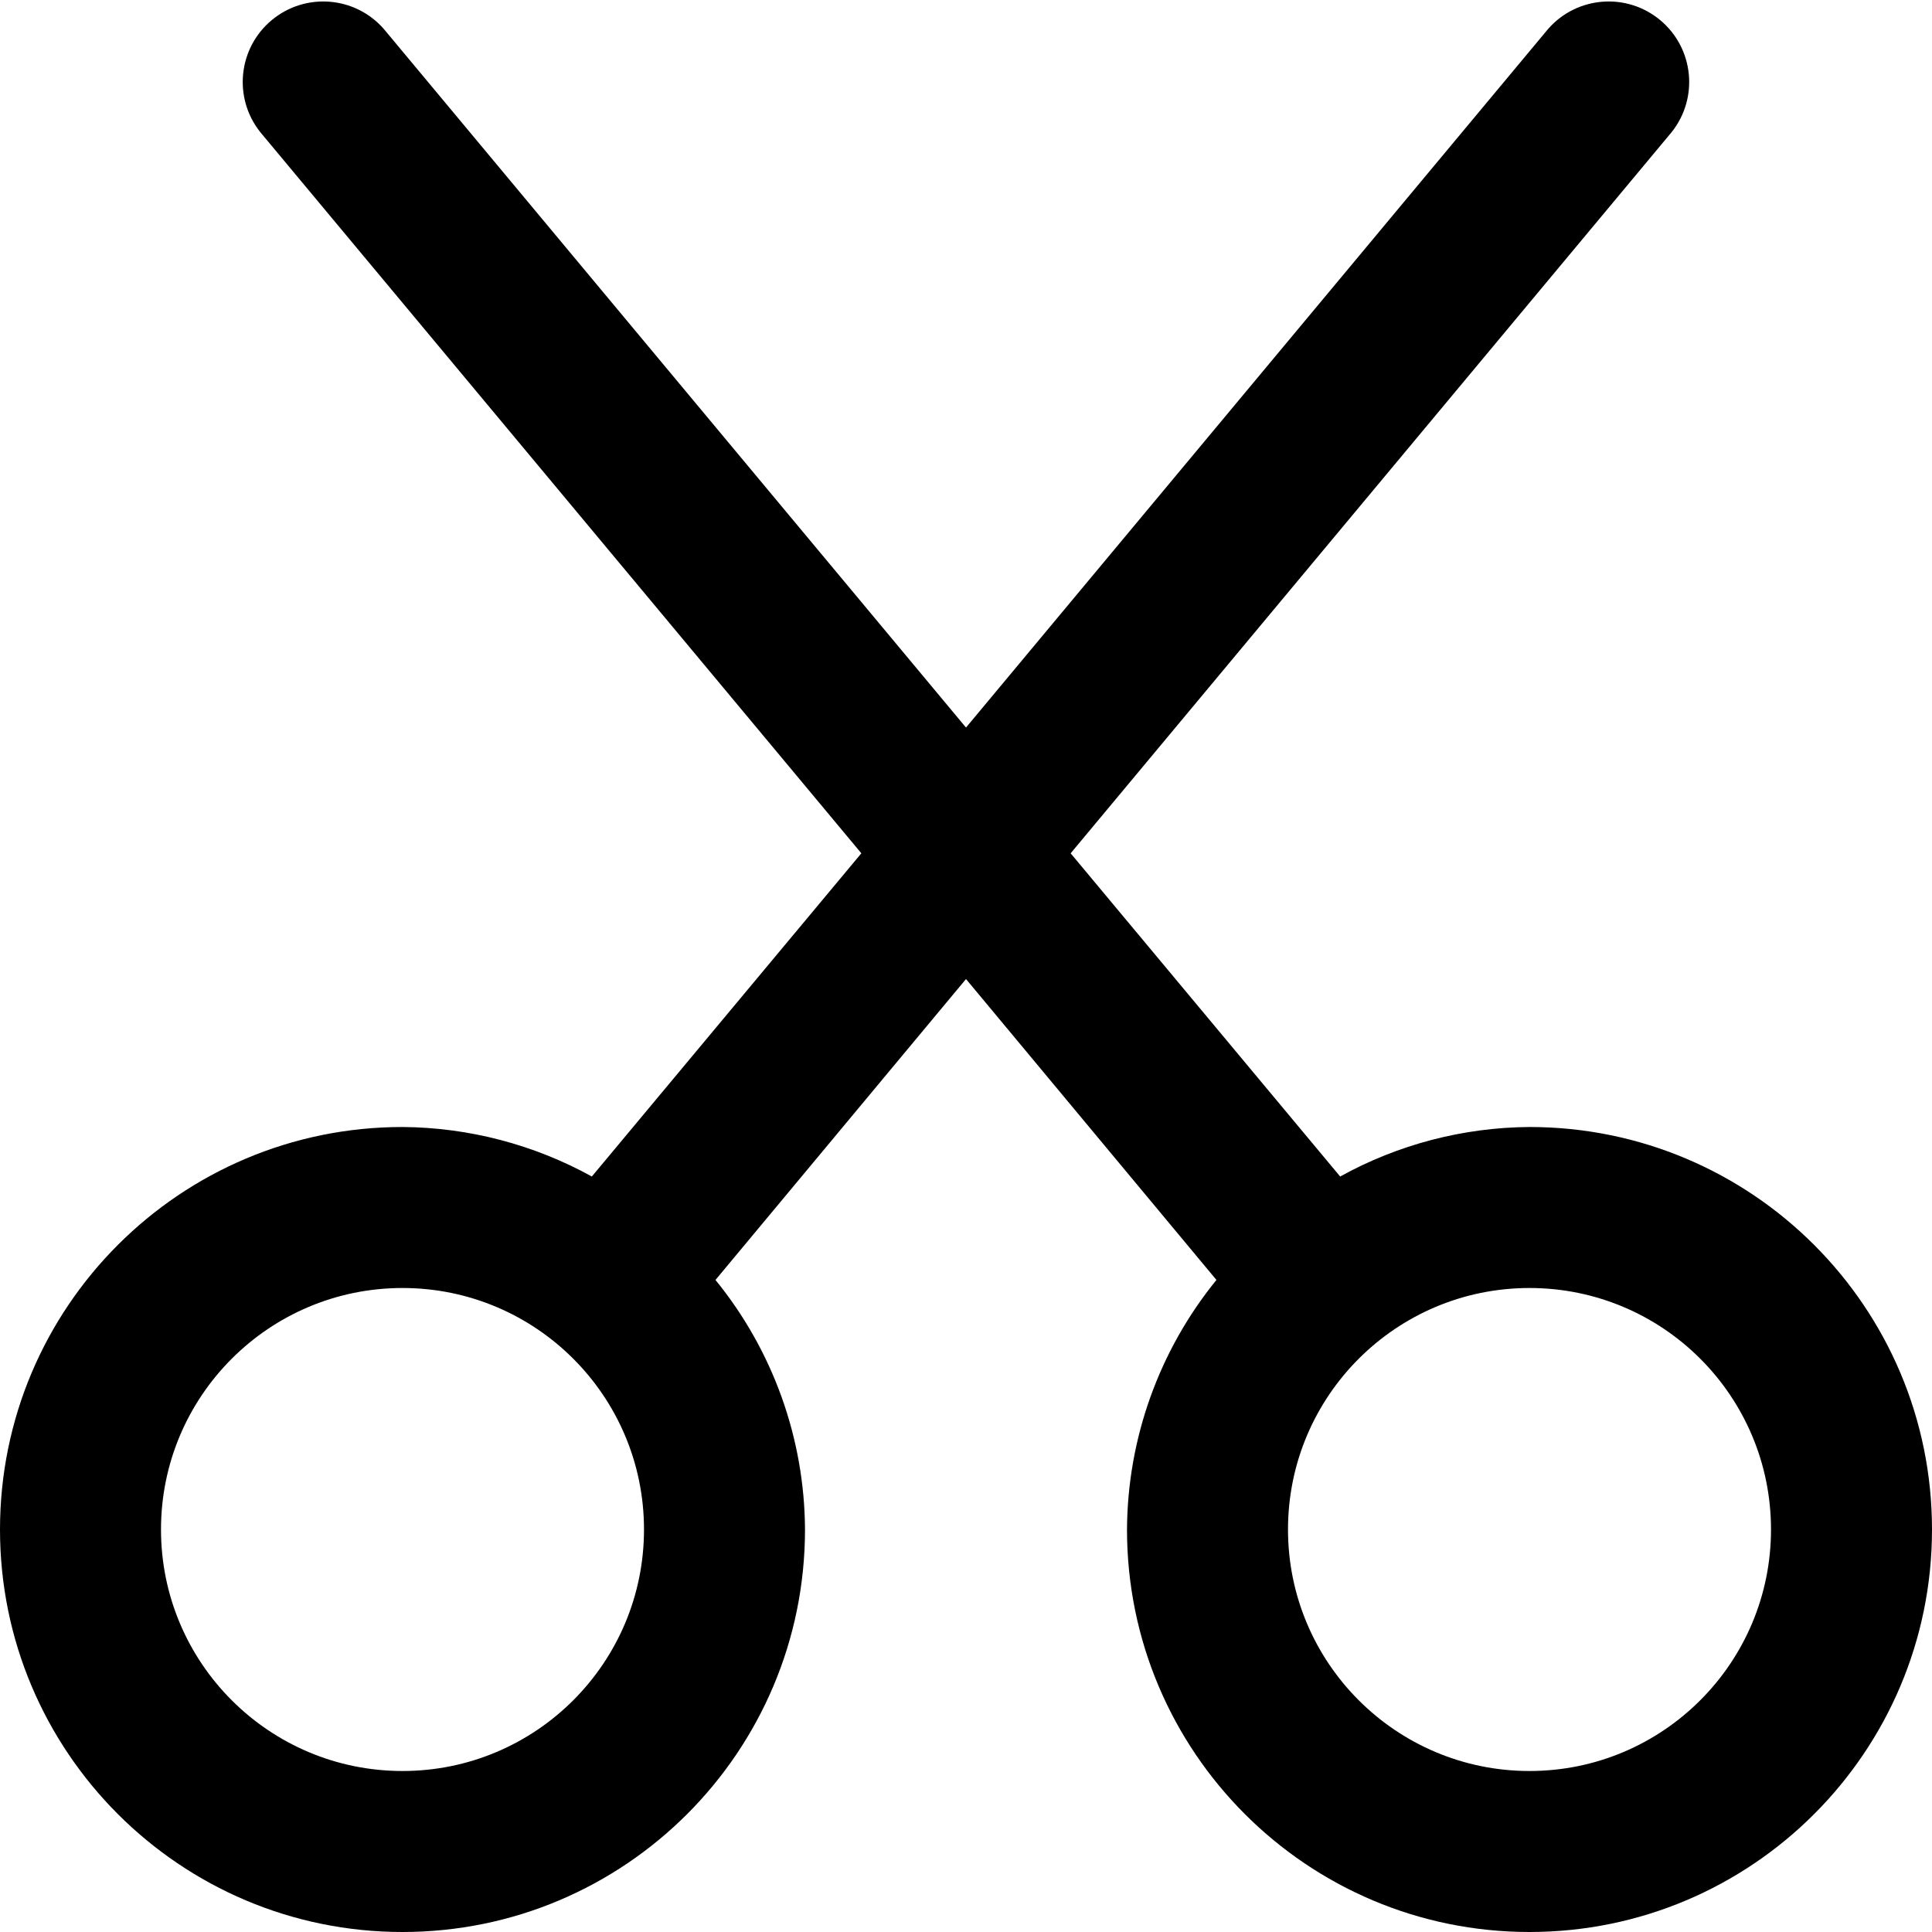
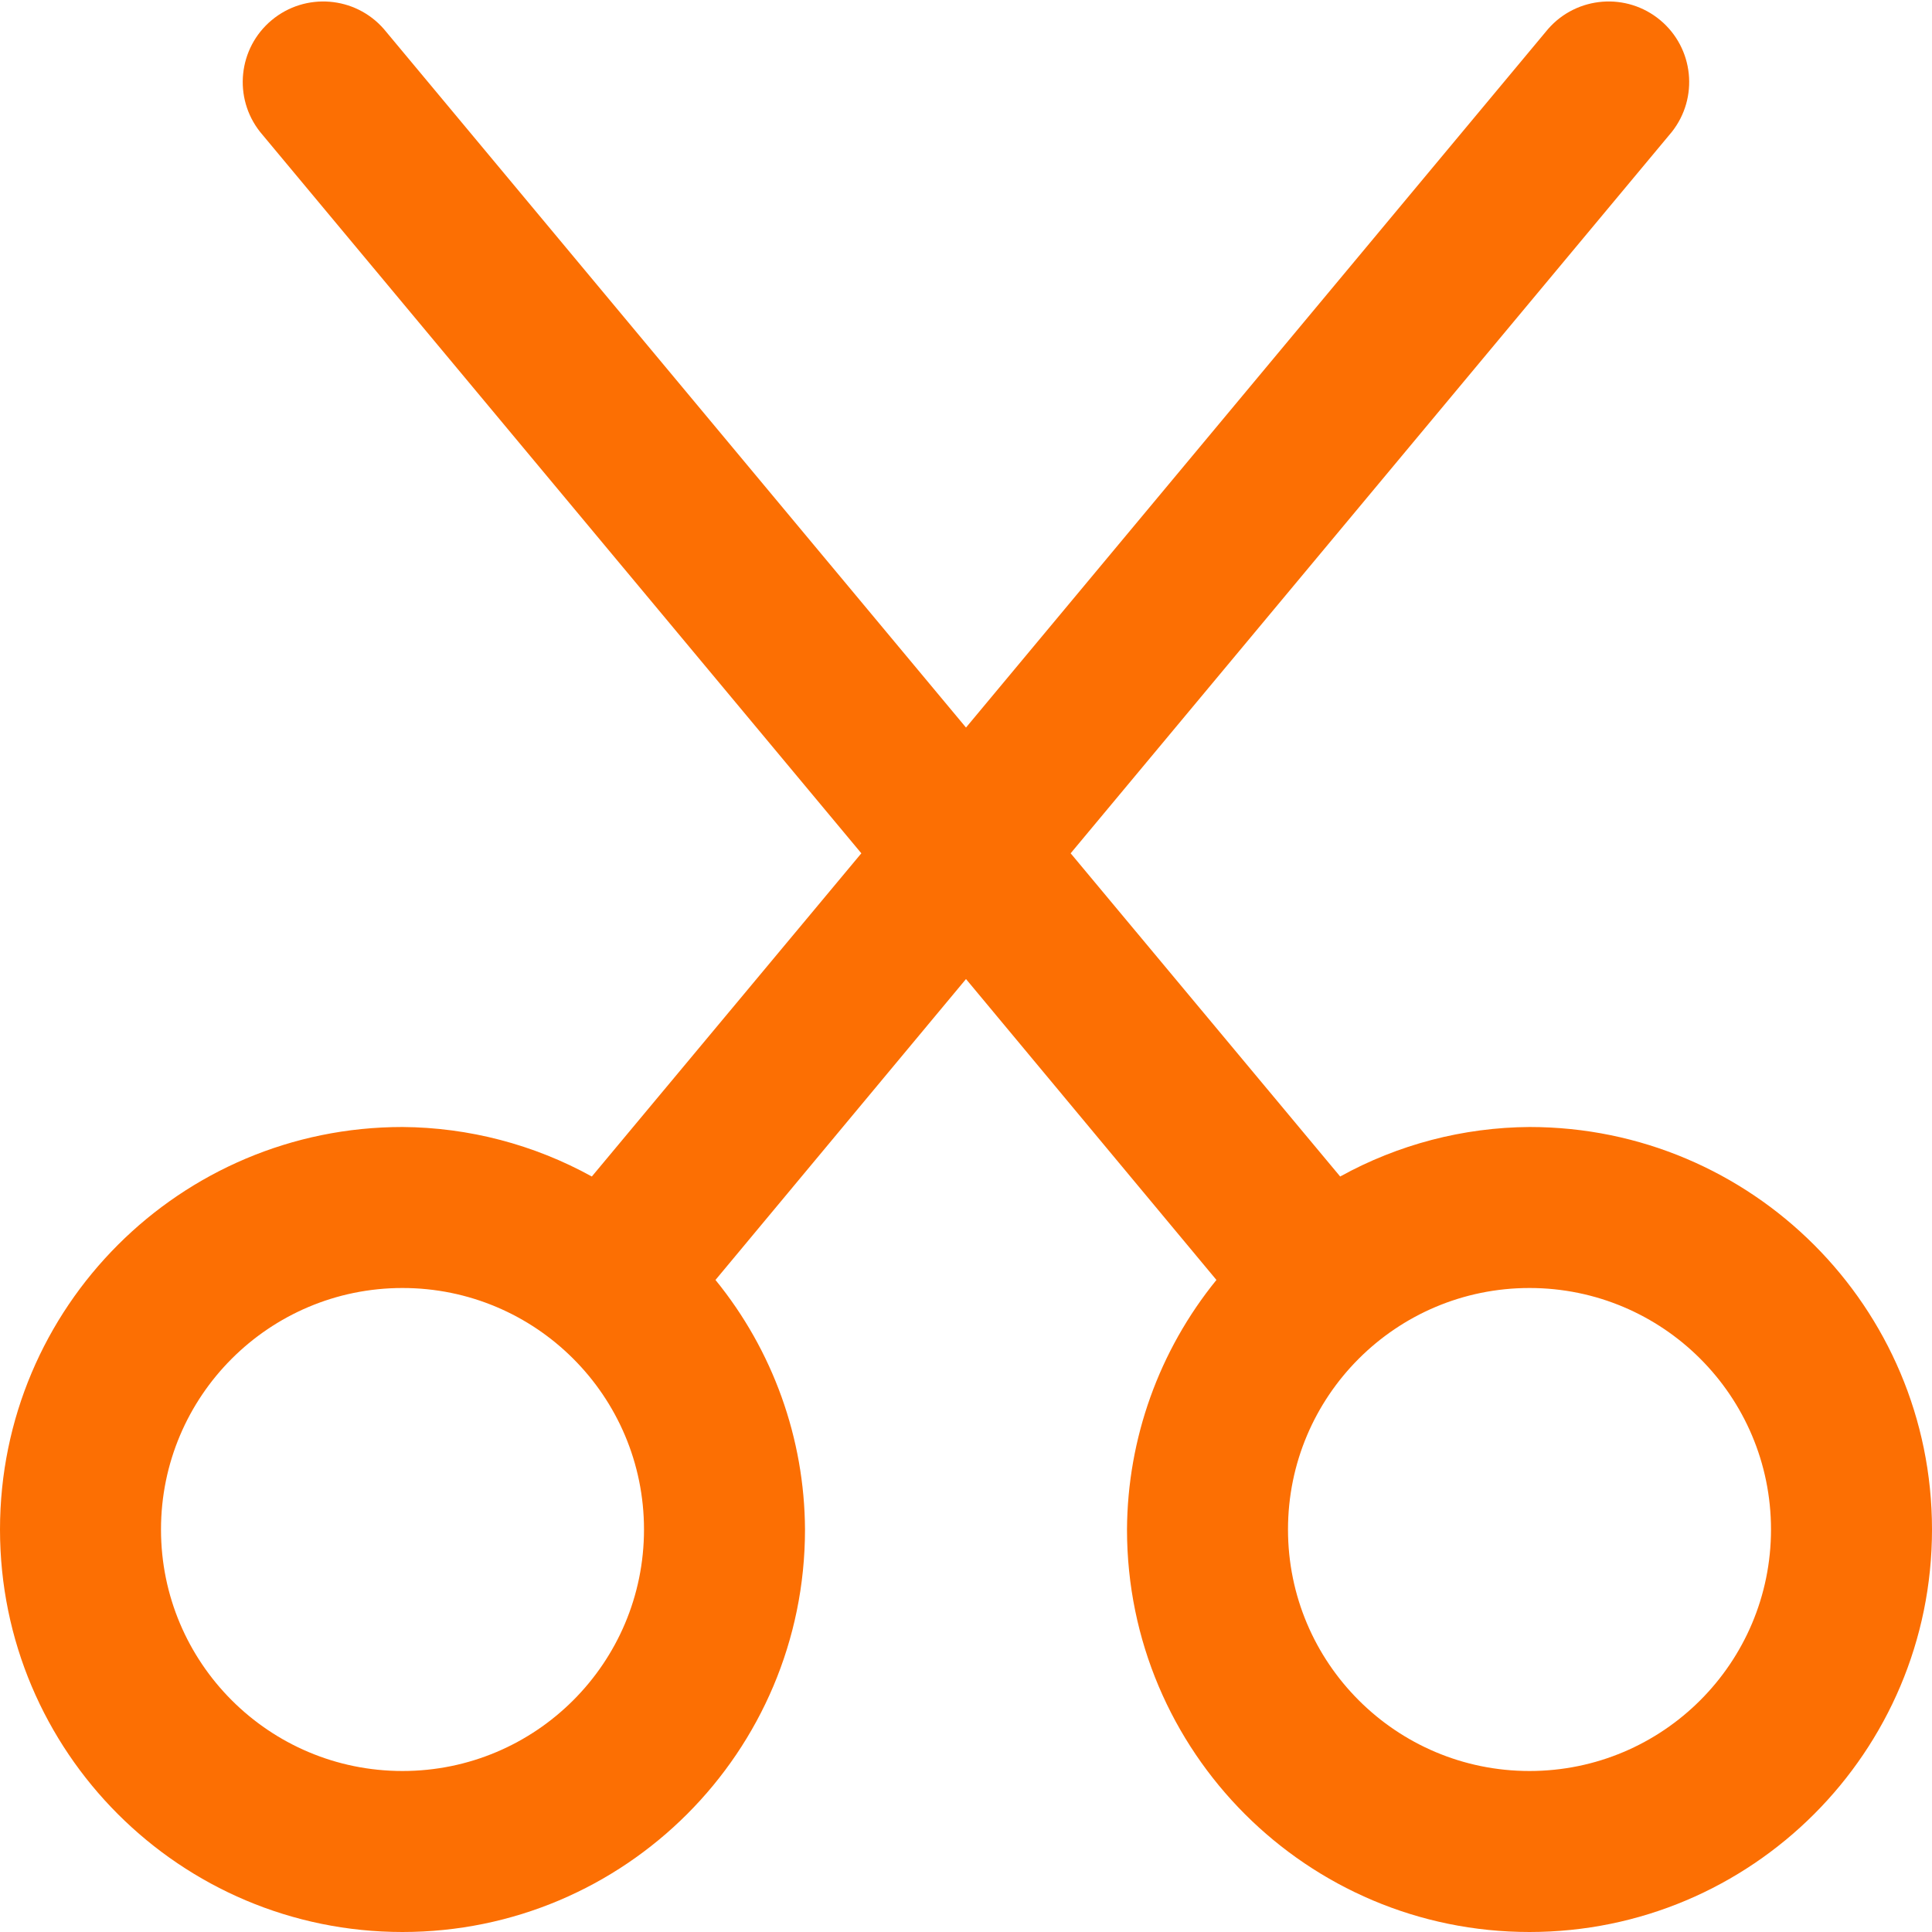
- <svg xmlns="http://www.w3.org/2000/svg" id="Layer_1" viewBox="0 0 24 24" width="96" height="96" data-name="Layer 1">
+ <svg xmlns="http://www.w3.org/2000/svg" style="fill: #fc6f03" id="Layer_1" viewBox="0 0 24 24" width="96" height="96" data-name="Layer 1">
  <path d="m19 14a4.929 4.929 0 0 0 -2.352.615l-3.348-4.015 7.467-8.96a1 1 0 0 0 -1.536-1.28l-7.231 8.678-7.232-8.678a1 1 0 0 0 -1.536 1.28l7.468 8.96-3.348 4.015a4.941 4.941 0 0 0 -2.352-.615 5 5 0 1 0 5 5 4.947 4.947 0 0 0 -1.112-3.1l3.112-3.738 3.111 3.738a4.955 4.955 0 0 0 -1.111 3.1 5 5 0 1 0 5-5zm-14 8a3 3 0 1 1 3-3 3 3 0 0 1 -3 3zm14 0a3 3 0 1 1 3-3 3 3 0 0 1 -3 3z" />
</svg>
